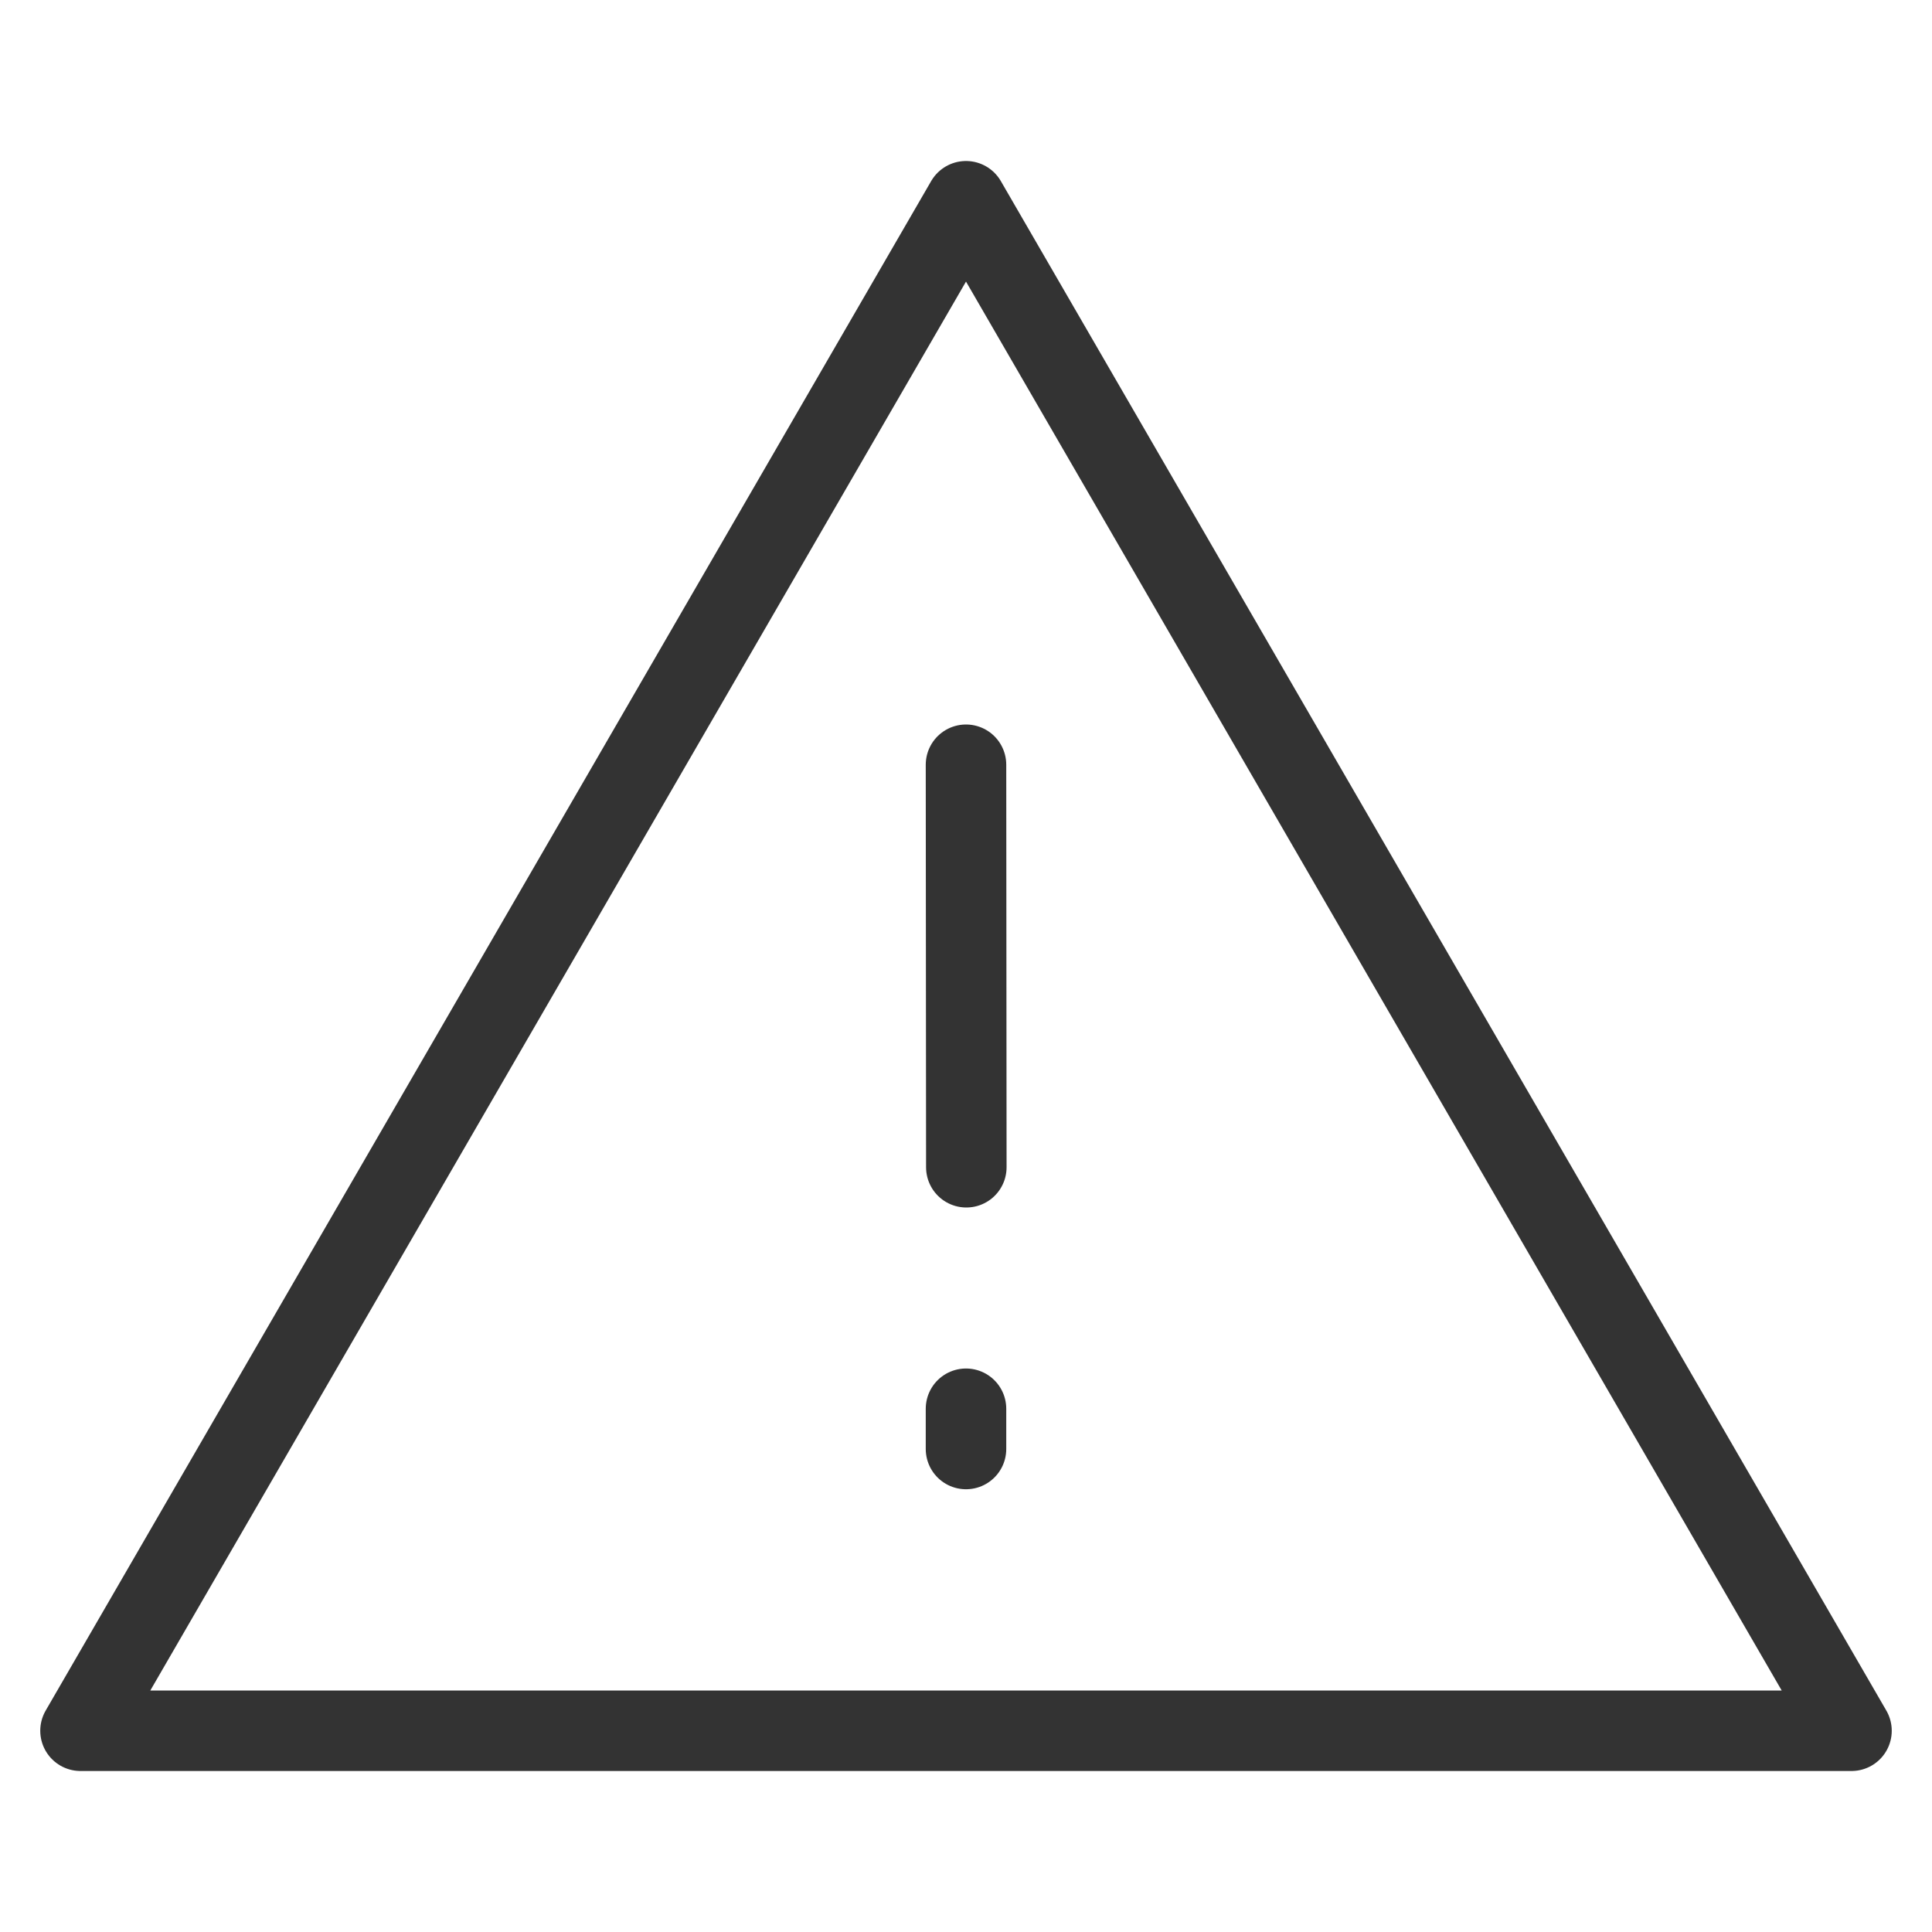
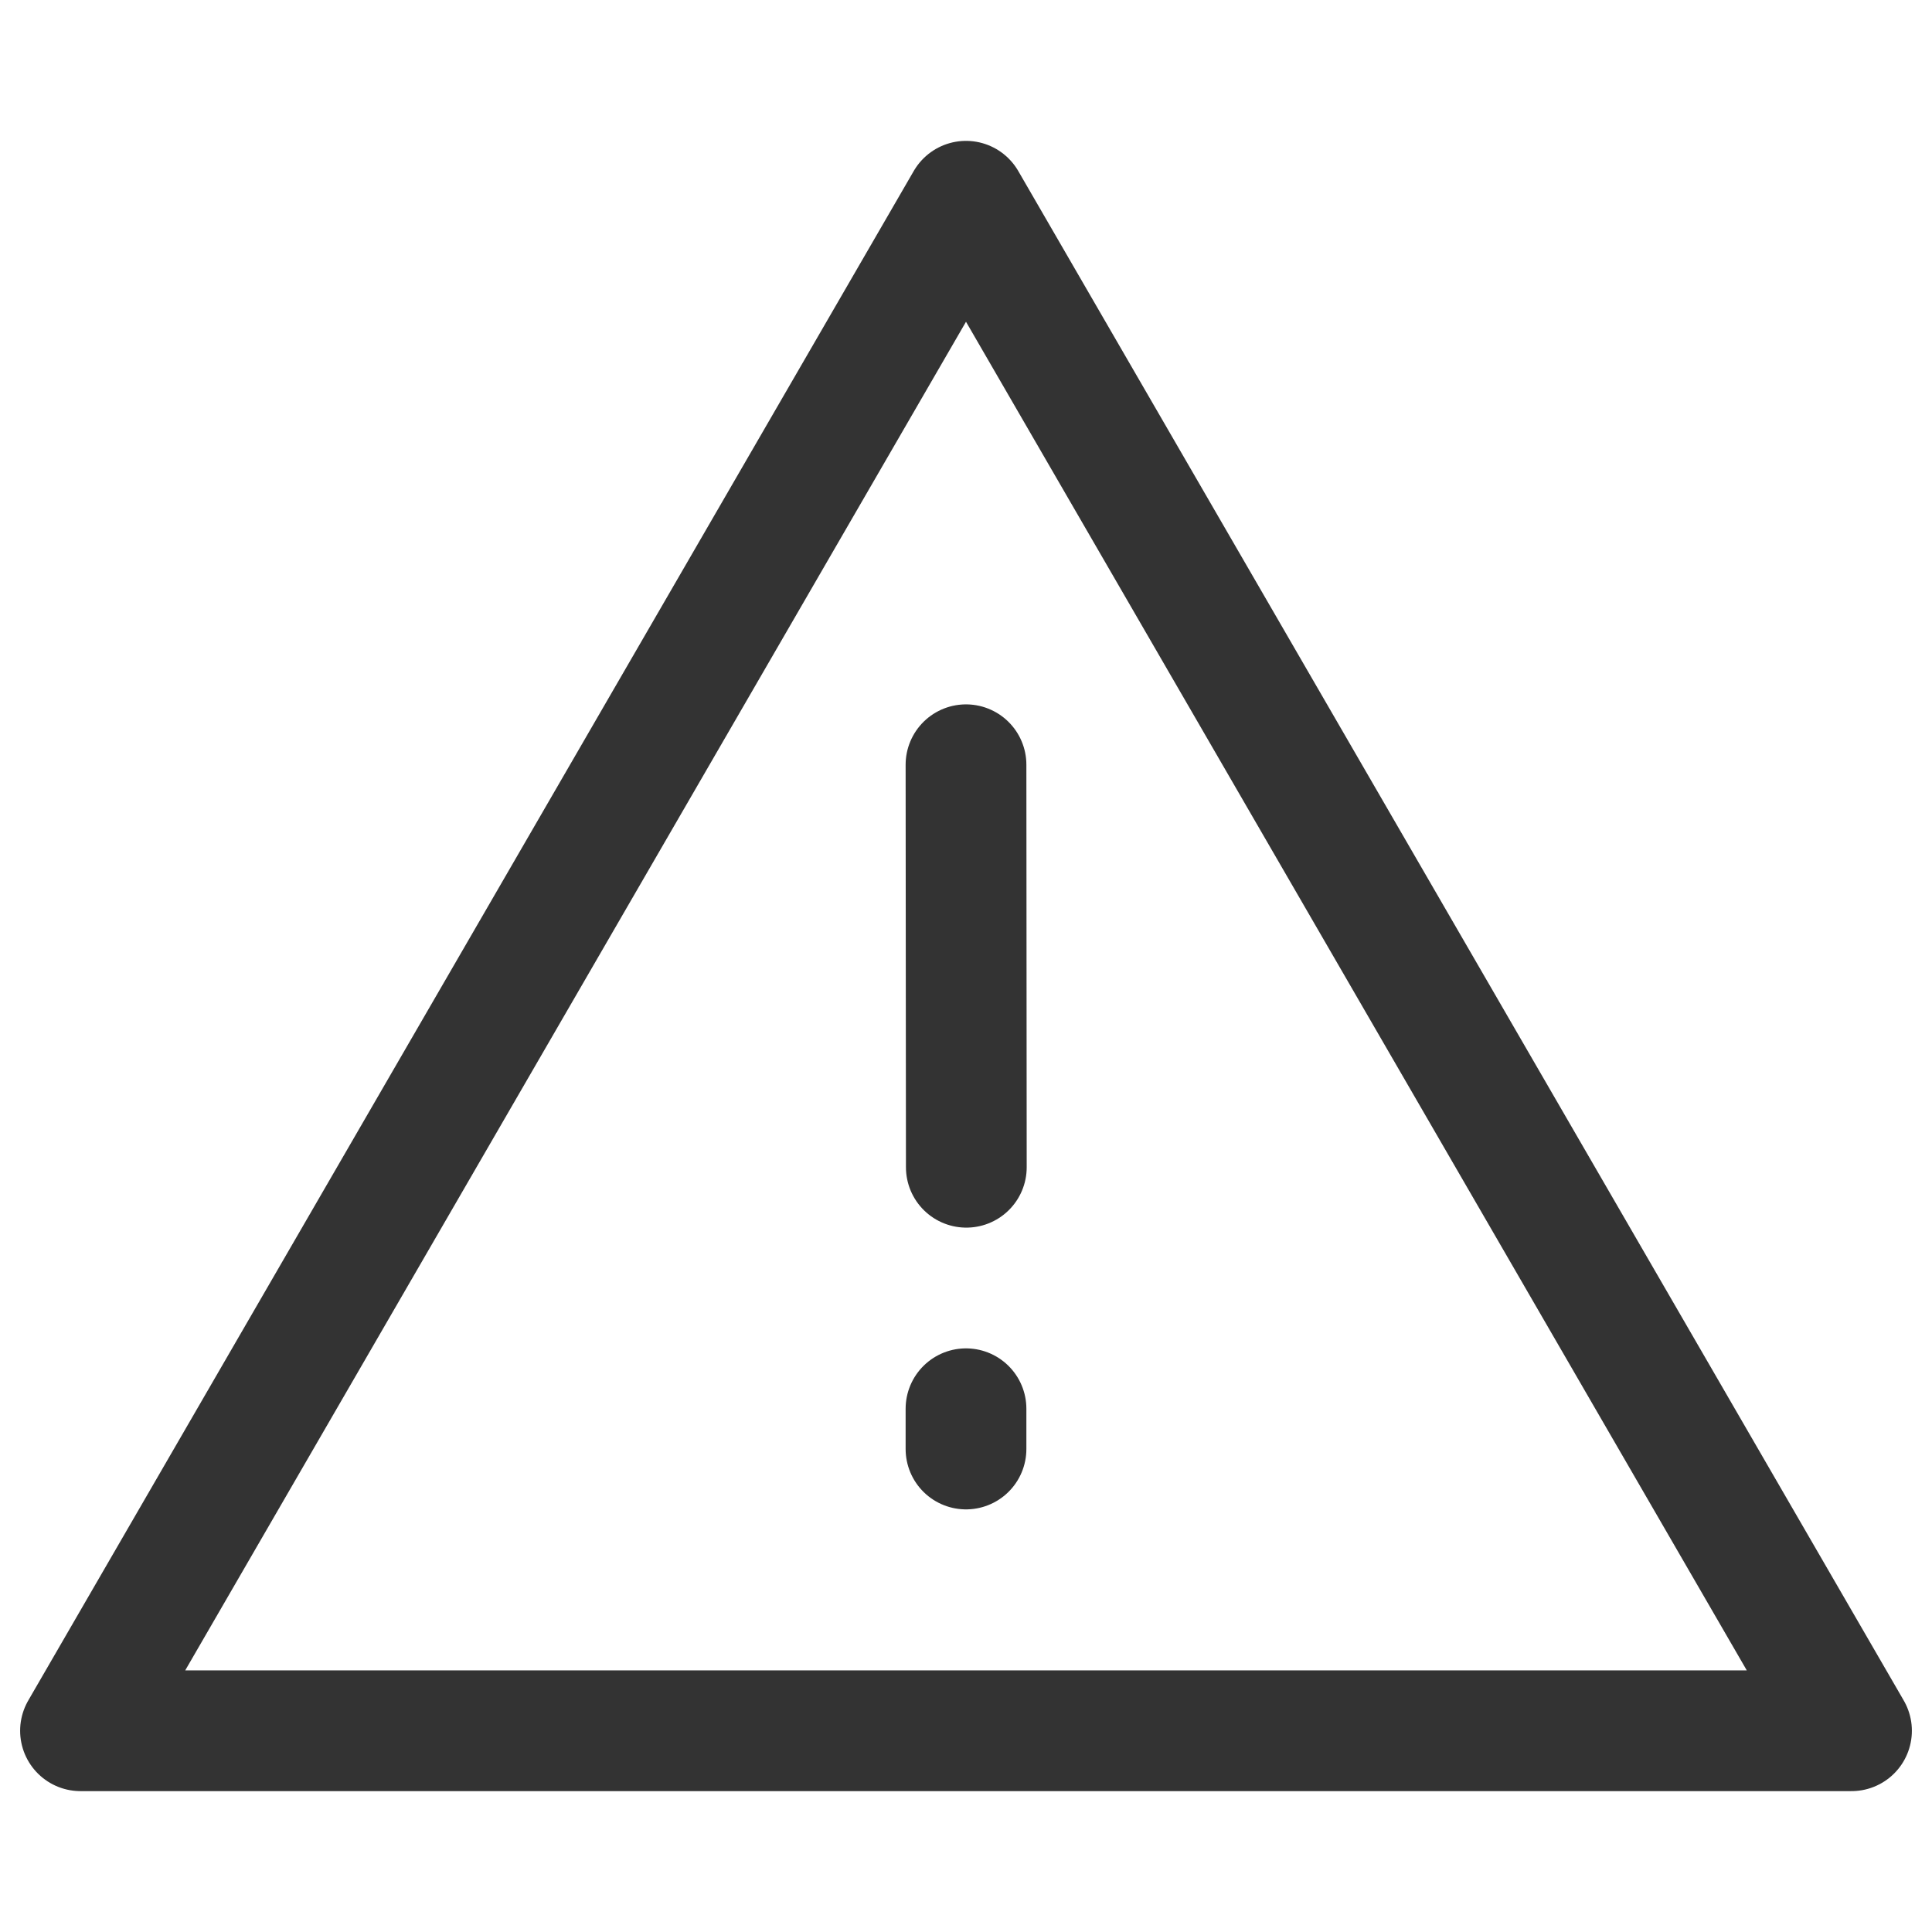
<svg xmlns="http://www.w3.org/2000/svg" width="16" height="16" viewBox="0 0 48 48" fill="none">
-   <path fill-rule="evenodd" clip-rule="evenodd" d="M24 5L2 43H46L24 5Z" fill="none" stroke="#333" stroke-width="2" stroke-linejoin="round" />
-   <path d="M24 35V36" stroke="#333" stroke-width="2" stroke-linecap="round" />
-   <path d="M24 19L24.008 29" stroke="#333" stroke-width="2" stroke-linecap="round" />
+   <path fill-rule="evenodd" clip-rule="evenodd" d="M24 5L2 43H46L24 5Z" fill="none" stroke="#333" stroke-width="3" stroke-linejoin="round" />
+   <path d="M24 35V36" stroke="#333" stroke-width="3" stroke-linecap="round" />
+   <path d="M24 19L24.008 29" stroke="#333" stroke-width="3" stroke-linecap="round" />
</svg>
